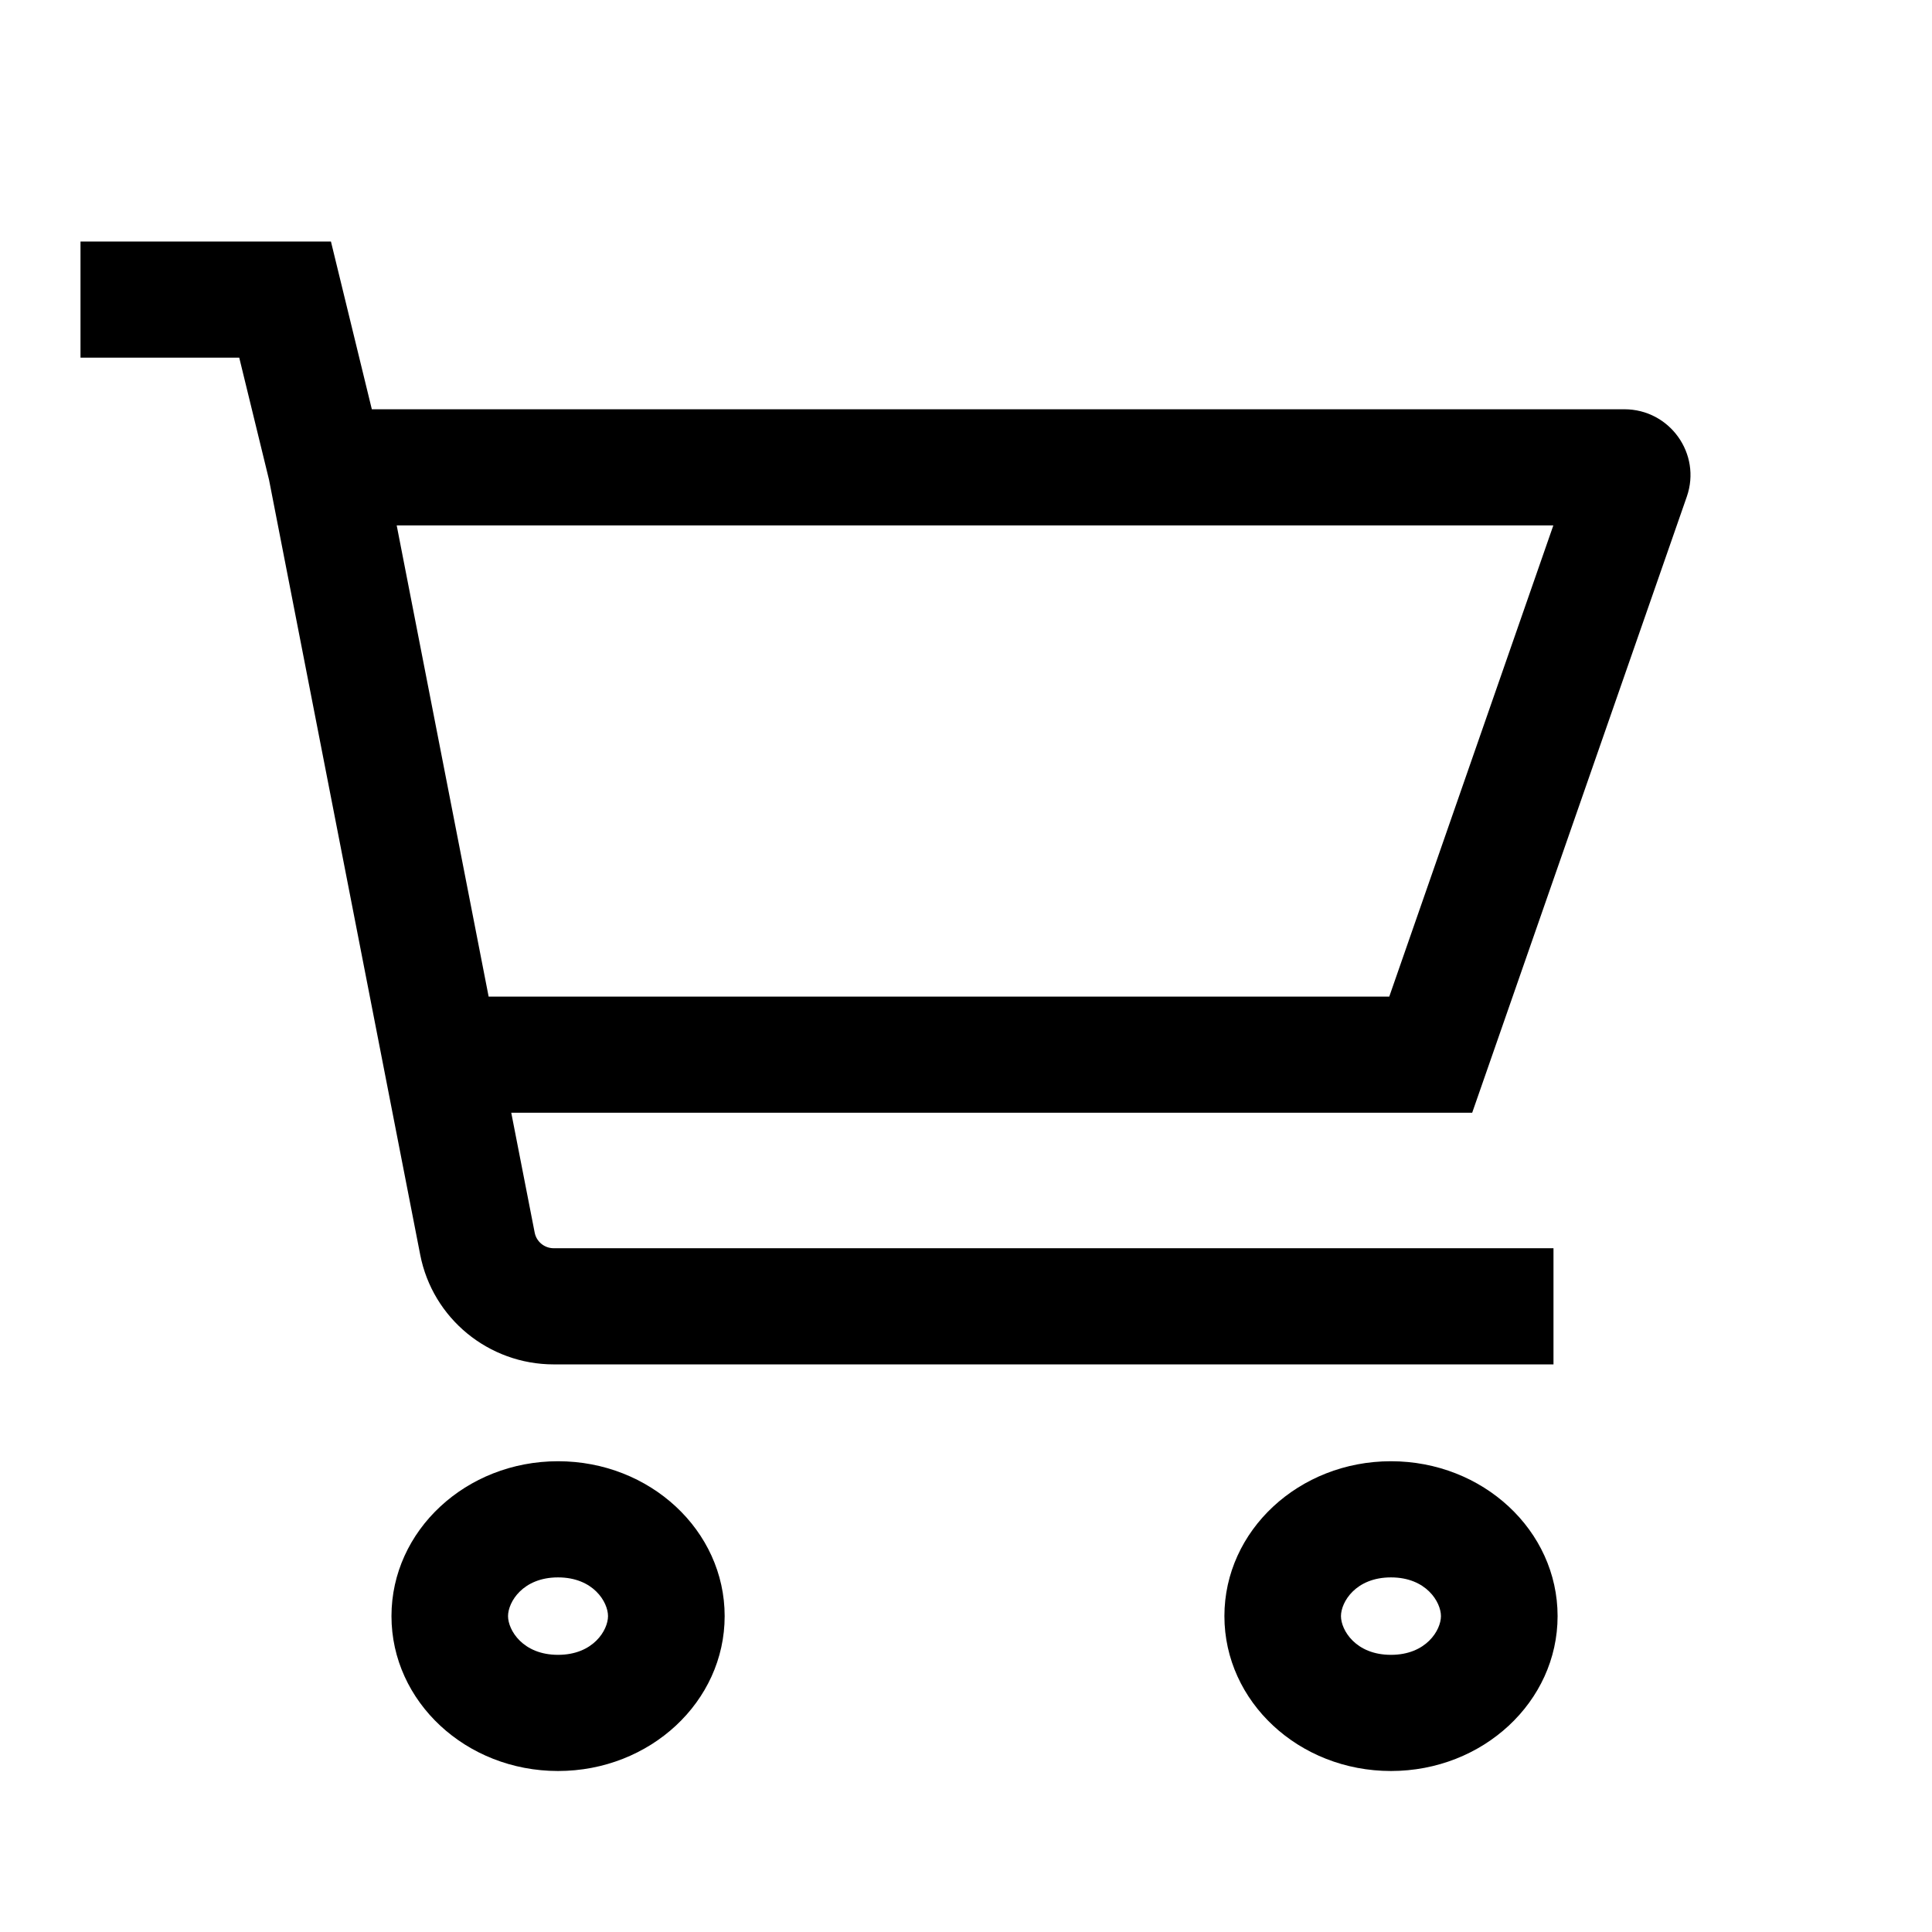
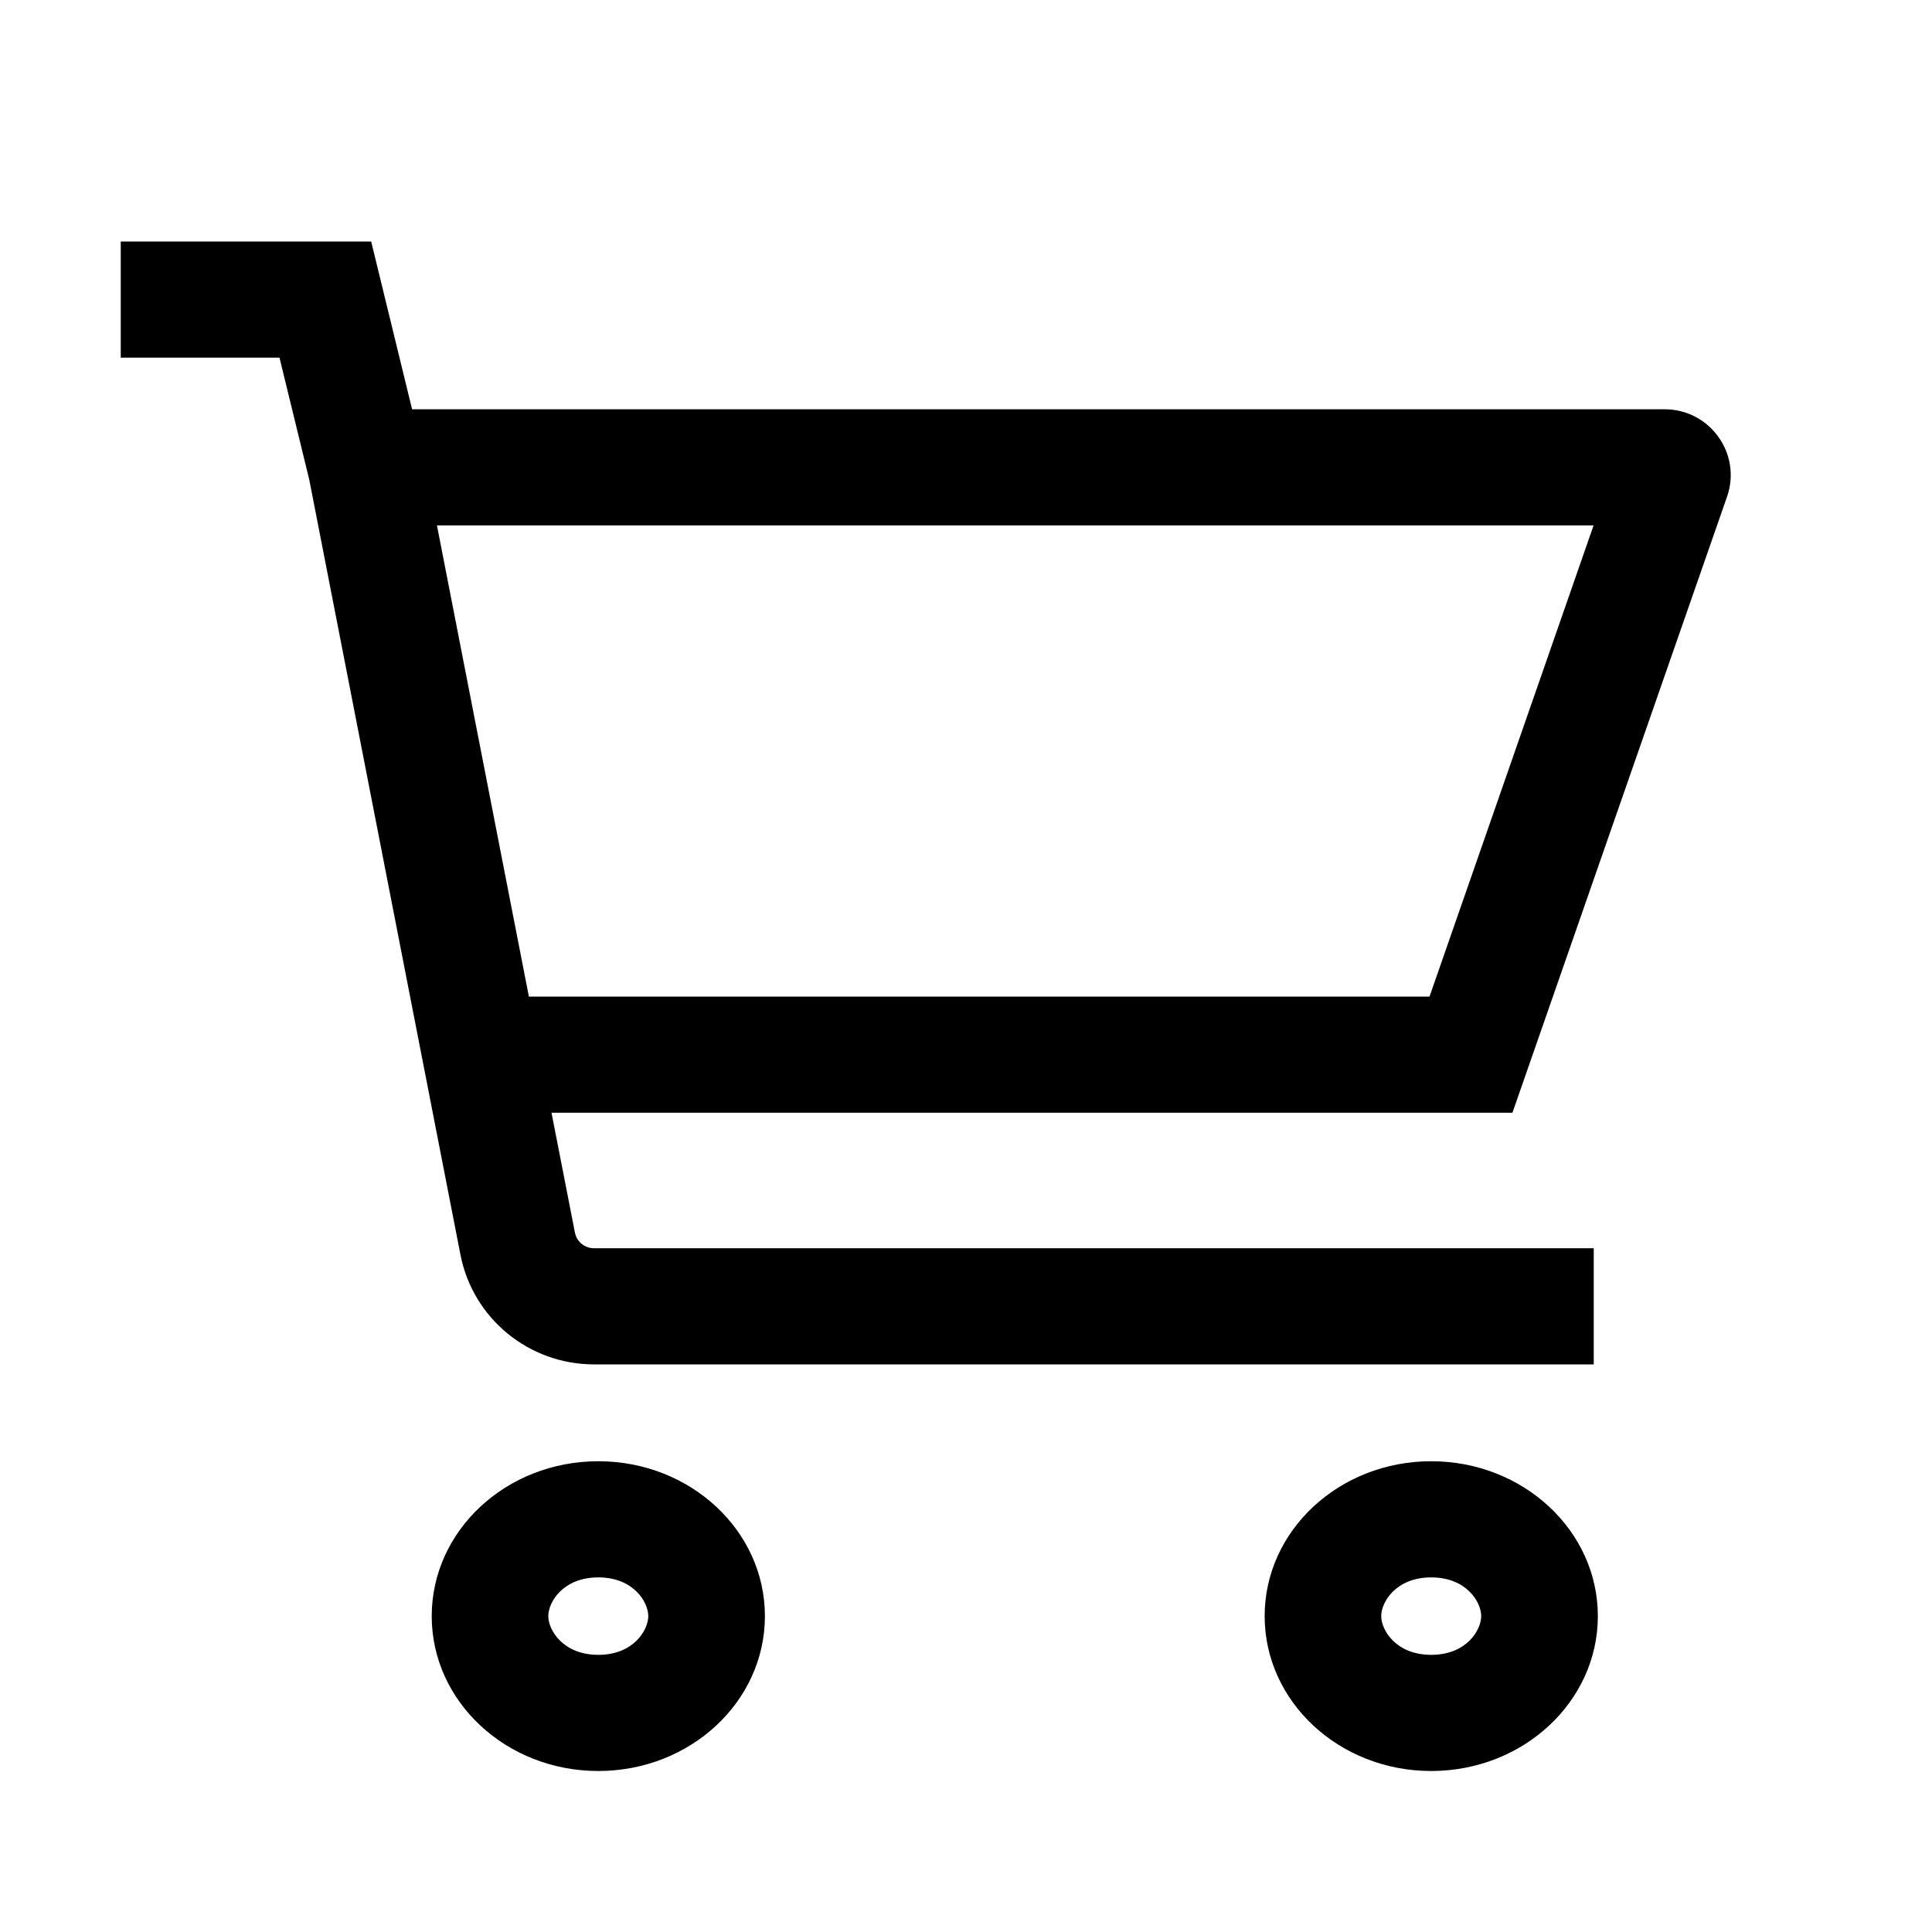
<svg xmlns="http://www.w3.org/2000/svg" width="24" height="24" viewBox="0 0 24 24" fill="none">
-   <path d="M1 4.443H2.972L3.342 5.96L5.22 15.587C5.374 16.378 6.07 16.949 6.879 16.949H19.298V15.506H6.879C6.763 15.506 6.664 15.425 6.642 15.312L6.351 13.823H18.288L20.954 6.17C21.139 5.639 20.743 5.084 20.178 5.084H4.619L4.111 3H1V4.443ZM6.07 12.38L4.928 6.527H19.296L17.258 12.38H6.07ZM7.553 20.076C7.553 19.902 7.371 19.595 6.932 19.595C6.494 19.595 6.311 19.902 6.311 20.076C6.311 20.249 6.494 20.557 6.932 20.557C7.371 20.557 7.553 20.249 7.553 20.076ZM17.9 20.076C17.9 19.902 17.718 19.595 17.279 19.595C16.84 19.595 16.658 19.902 16.658 20.076C16.658 20.249 16.84 20.557 17.279 20.557C17.718 20.557 17.9 20.249 17.9 20.076ZM9.002 20.076C9.002 21.139 8.075 22 6.932 22C5.789 22 4.863 21.139 4.863 20.076C4.863 19.013 5.789 18.152 6.932 18.152C8.075 18.152 9.002 19.013 9.002 20.076ZM19.349 20.076C19.349 21.139 18.422 22 17.279 22C16.136 22 15.21 21.139 15.21 20.076C15.21 19.013 16.136 18.152 17.279 18.152C18.422 18.152 19.349 19.013 19.349 20.076Z" fill="black" />
+   <path d="M1.5 4.443H3.472L3.842 5.96L5.72 15.587C5.874 16.378 6.57 16.949 7.379 16.949H19.798V15.506H7.379C7.263 15.506 7.164 15.425 7.142 15.312L6.851 13.823H18.788L21.454 6.17C21.639 5.639 21.243 5.084 20.678 5.084H5.119L4.611 3H1.5V4.443ZM6.57 12.38L5.428 6.527H19.796L17.758 12.38H6.57ZM8.053 20.076C8.053 19.902 7.871 19.595 7.432 19.595C6.994 19.595 6.811 19.902 6.811 20.076C6.811 20.249 6.994 20.557 7.432 20.557C7.871 20.557 8.053 20.249 8.053 20.076ZM18.4 20.076C18.4 19.902 18.218 19.595 17.779 19.595C17.34 19.595 17.158 19.902 17.158 20.076C17.158 20.249 17.34 20.557 17.779 20.557C18.218 20.557 18.4 20.249 18.4 20.076ZM9.502 20.076C9.502 21.139 8.575 22 7.432 22C6.289 22 5.363 21.139 5.363 20.076C5.363 19.013 6.289 18.152 7.432 18.152C8.575 18.152 9.502 19.013 9.502 20.076ZM19.849 20.076C19.849 21.139 18.922 22 17.779 22C16.636 22 15.71 21.139 15.71 20.076C15.71 19.013 16.636 18.152 17.779 18.152C18.922 18.152 19.849 19.013 19.849 20.076Z" fill="black" />
</svg>
